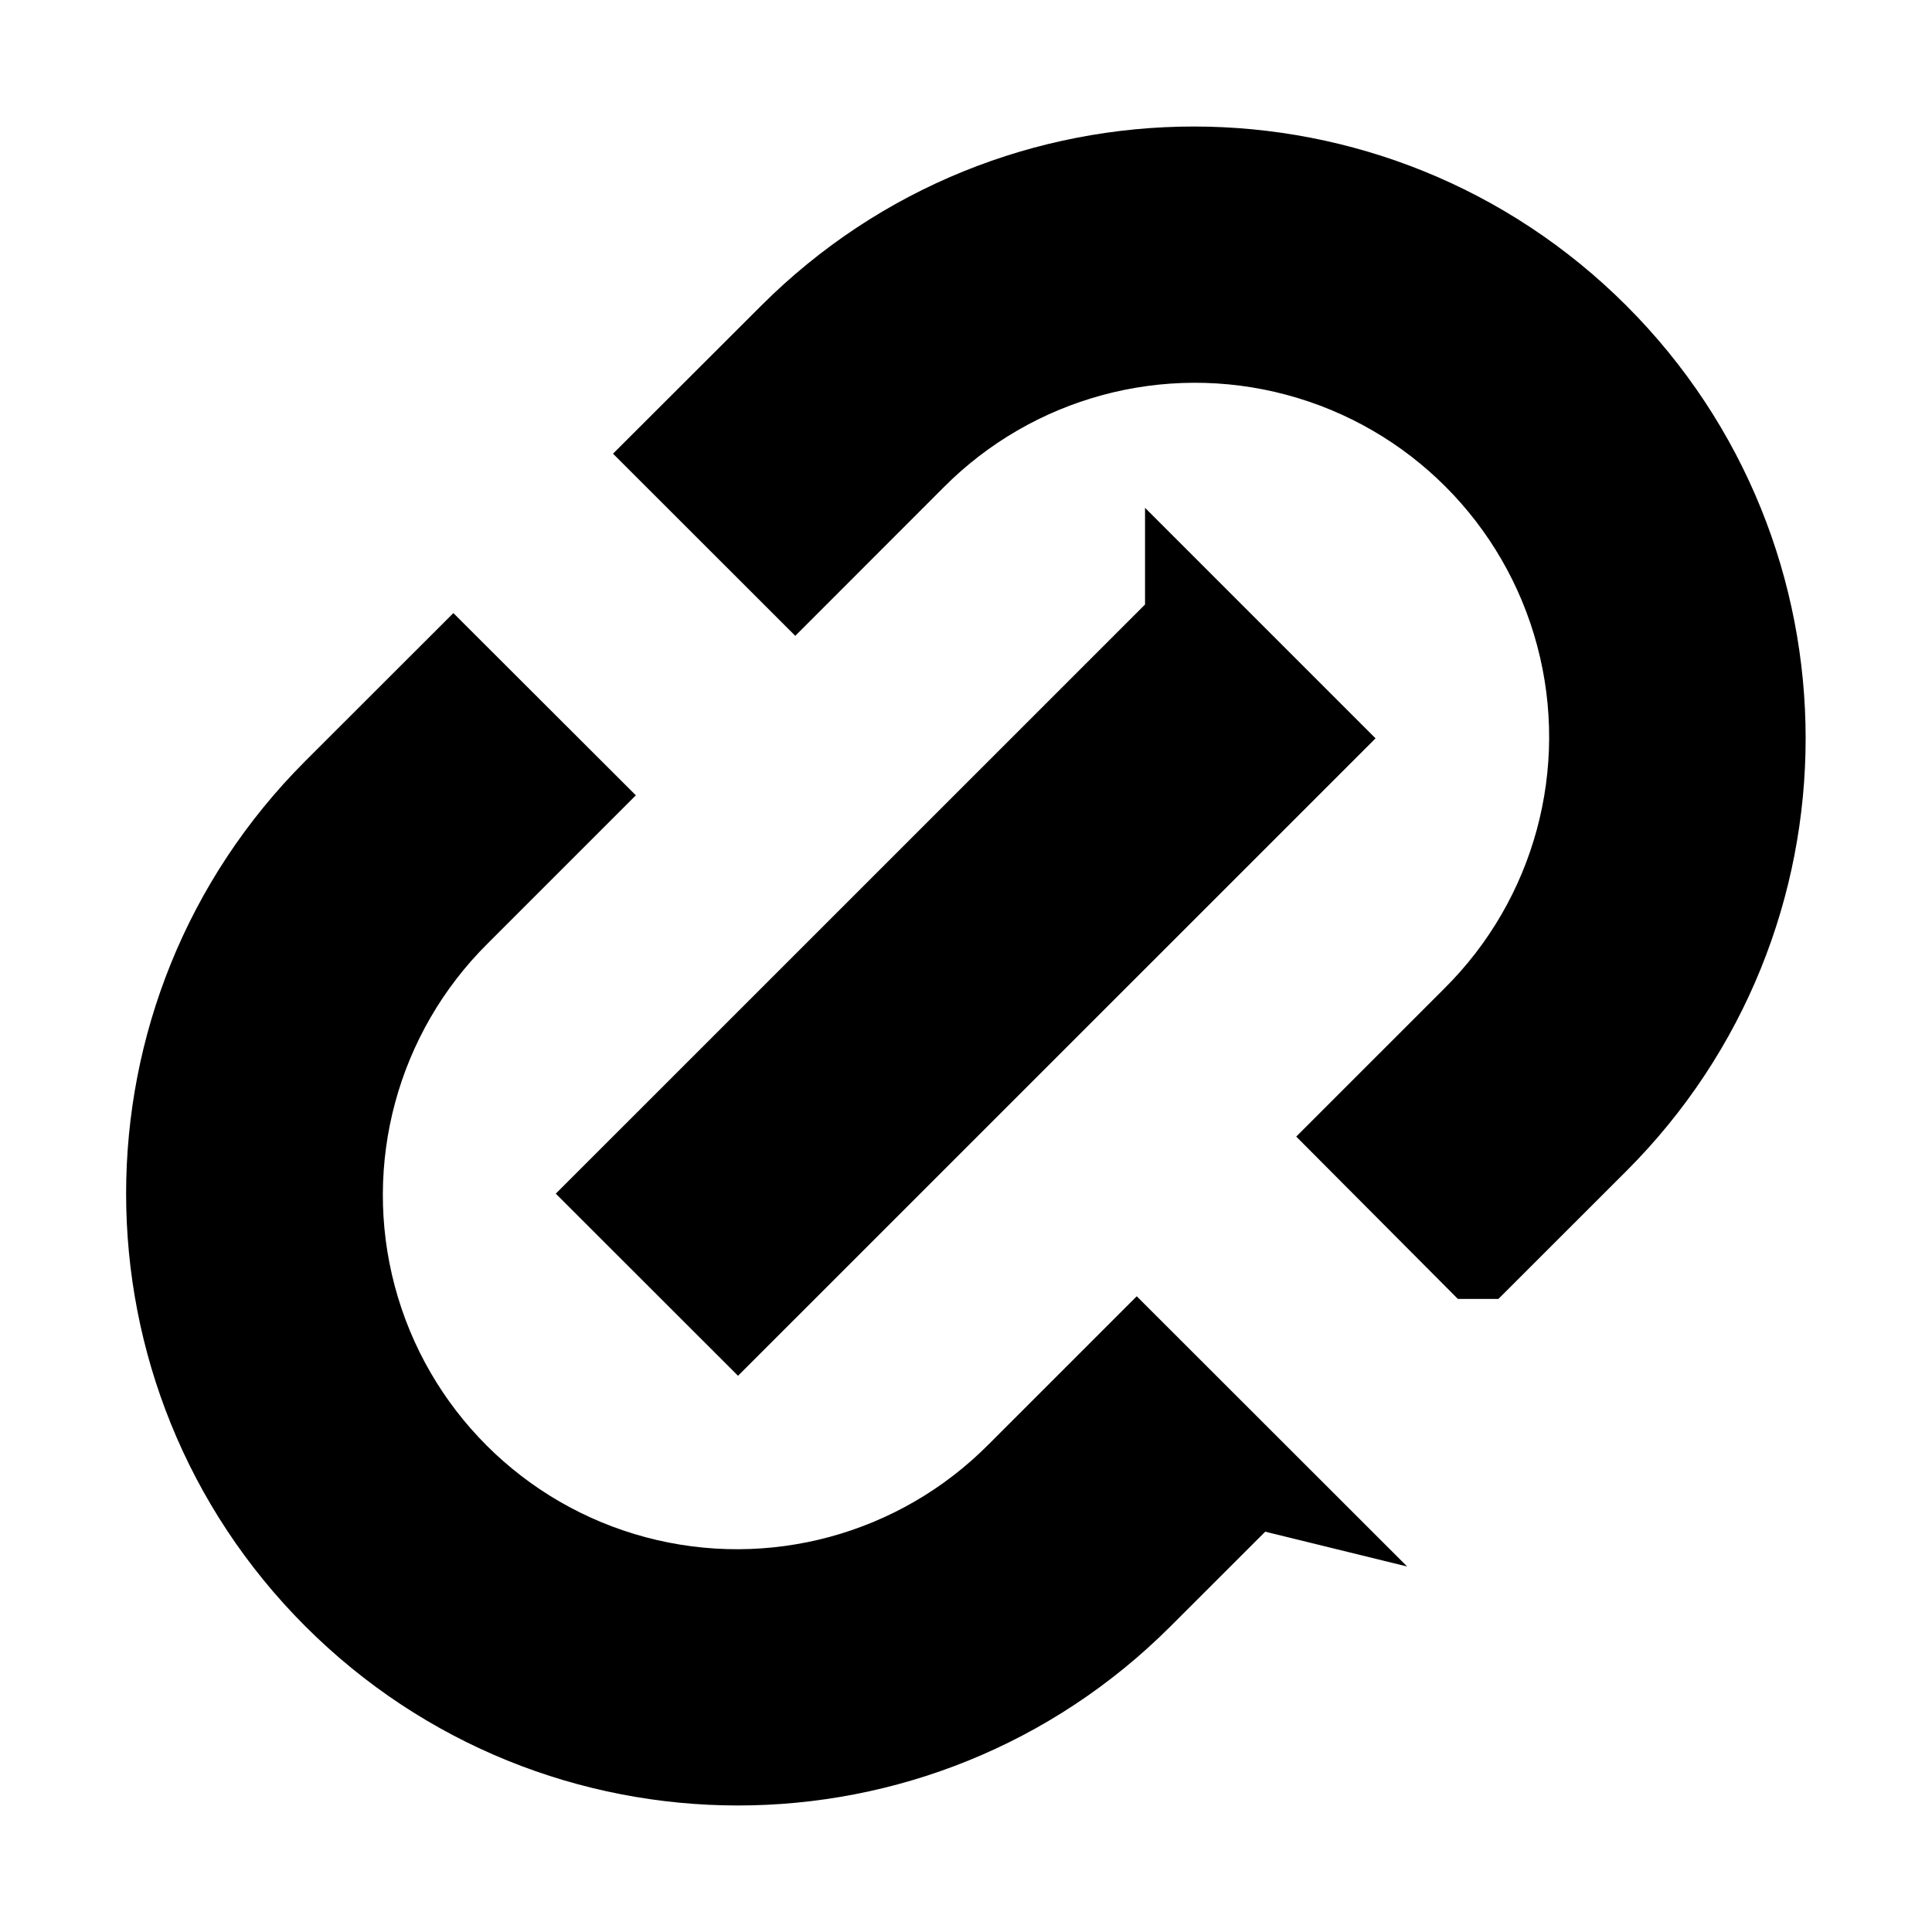
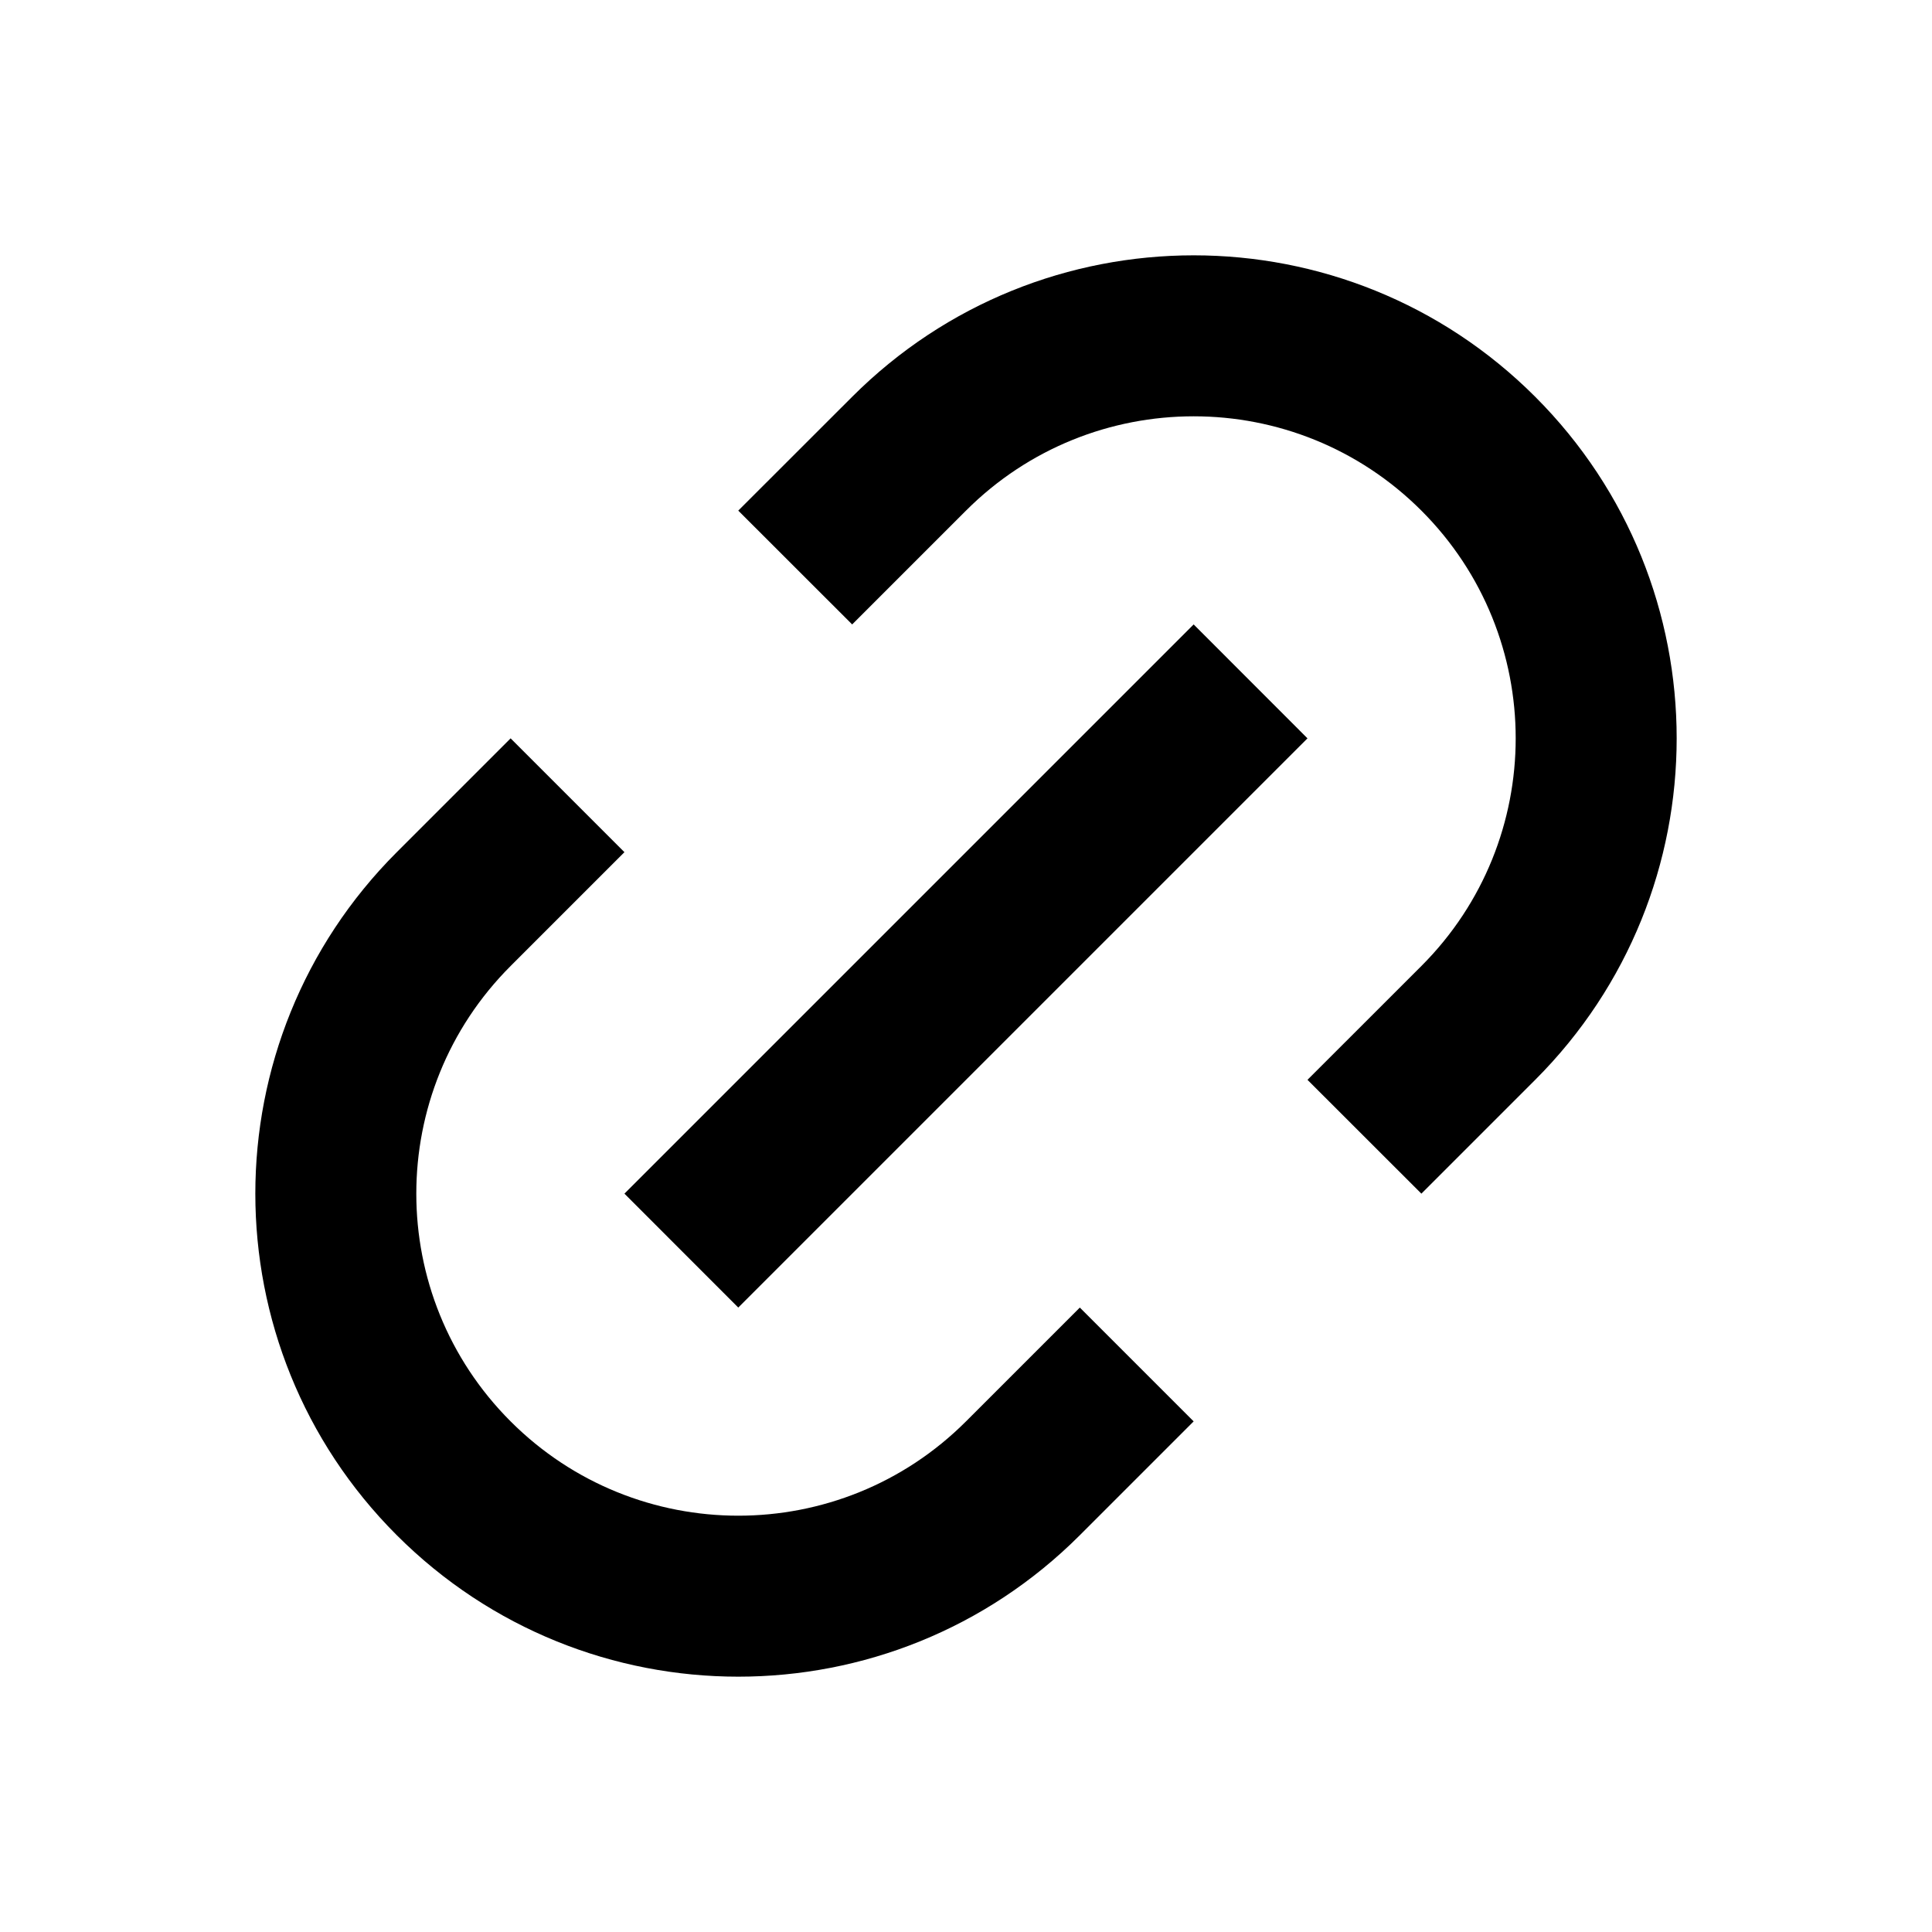
<svg xmlns="http://www.w3.org/2000/svg" viewBox="0 0 24 24" width="24" height="24" fill="currentColor">
-   <path d="M18.36 15.536 16.95 14.12l1.414-1.414a5 5 0 1 0-7.071-7.071L9.879 7.05 8.464 5.636 9.88 4.222a7 7 0 0 1 9.9 9.9l-1.415 1.414Zm-2.828 2.828-1.415 1.414a7 7 0 0 1-9.9-9.9l1.415-1.414L7.05 9.88l-1.414 1.414a5 5 0 1 0 7.071 7.071l1.414-1.414 1.415 1.414Zm-.708-10.607 1.415 1.415-7.071 7.07-1.415-1.414 7.071-7.07Z" stroke="currentColor" stroke-width="1.2" />
+   <path d="M17.657 14.828L16.242 13.414L17.657 12C19.219 10.438 19.219 7.905 17.657 6.343C16.095 4.781 13.562 4.781 12 6.343L10.586 7.757L9.171 6.343L10.586 4.929C12.929 2.586 16.728 2.586 19.071 4.929C21.414 7.272 21.414 11.071 19.071 13.414L17.657 14.828ZM14.828 17.657L13.414 19.071C11.071 21.414 7.272 21.414 4.929 19.071C2.586 16.728 2.586 12.929 4.929 10.586L6.343 9.172L7.757 10.586L6.343 12C4.781 13.562 4.781 16.095 6.343 17.657C7.905 19.219 10.438 19.219 12 17.657L13.414 16.243L14.828 17.657ZM14.828 7.757L16.242 9.172L9.171 16.243L7.757 14.828L14.828 7.757Z" />
</svg>
